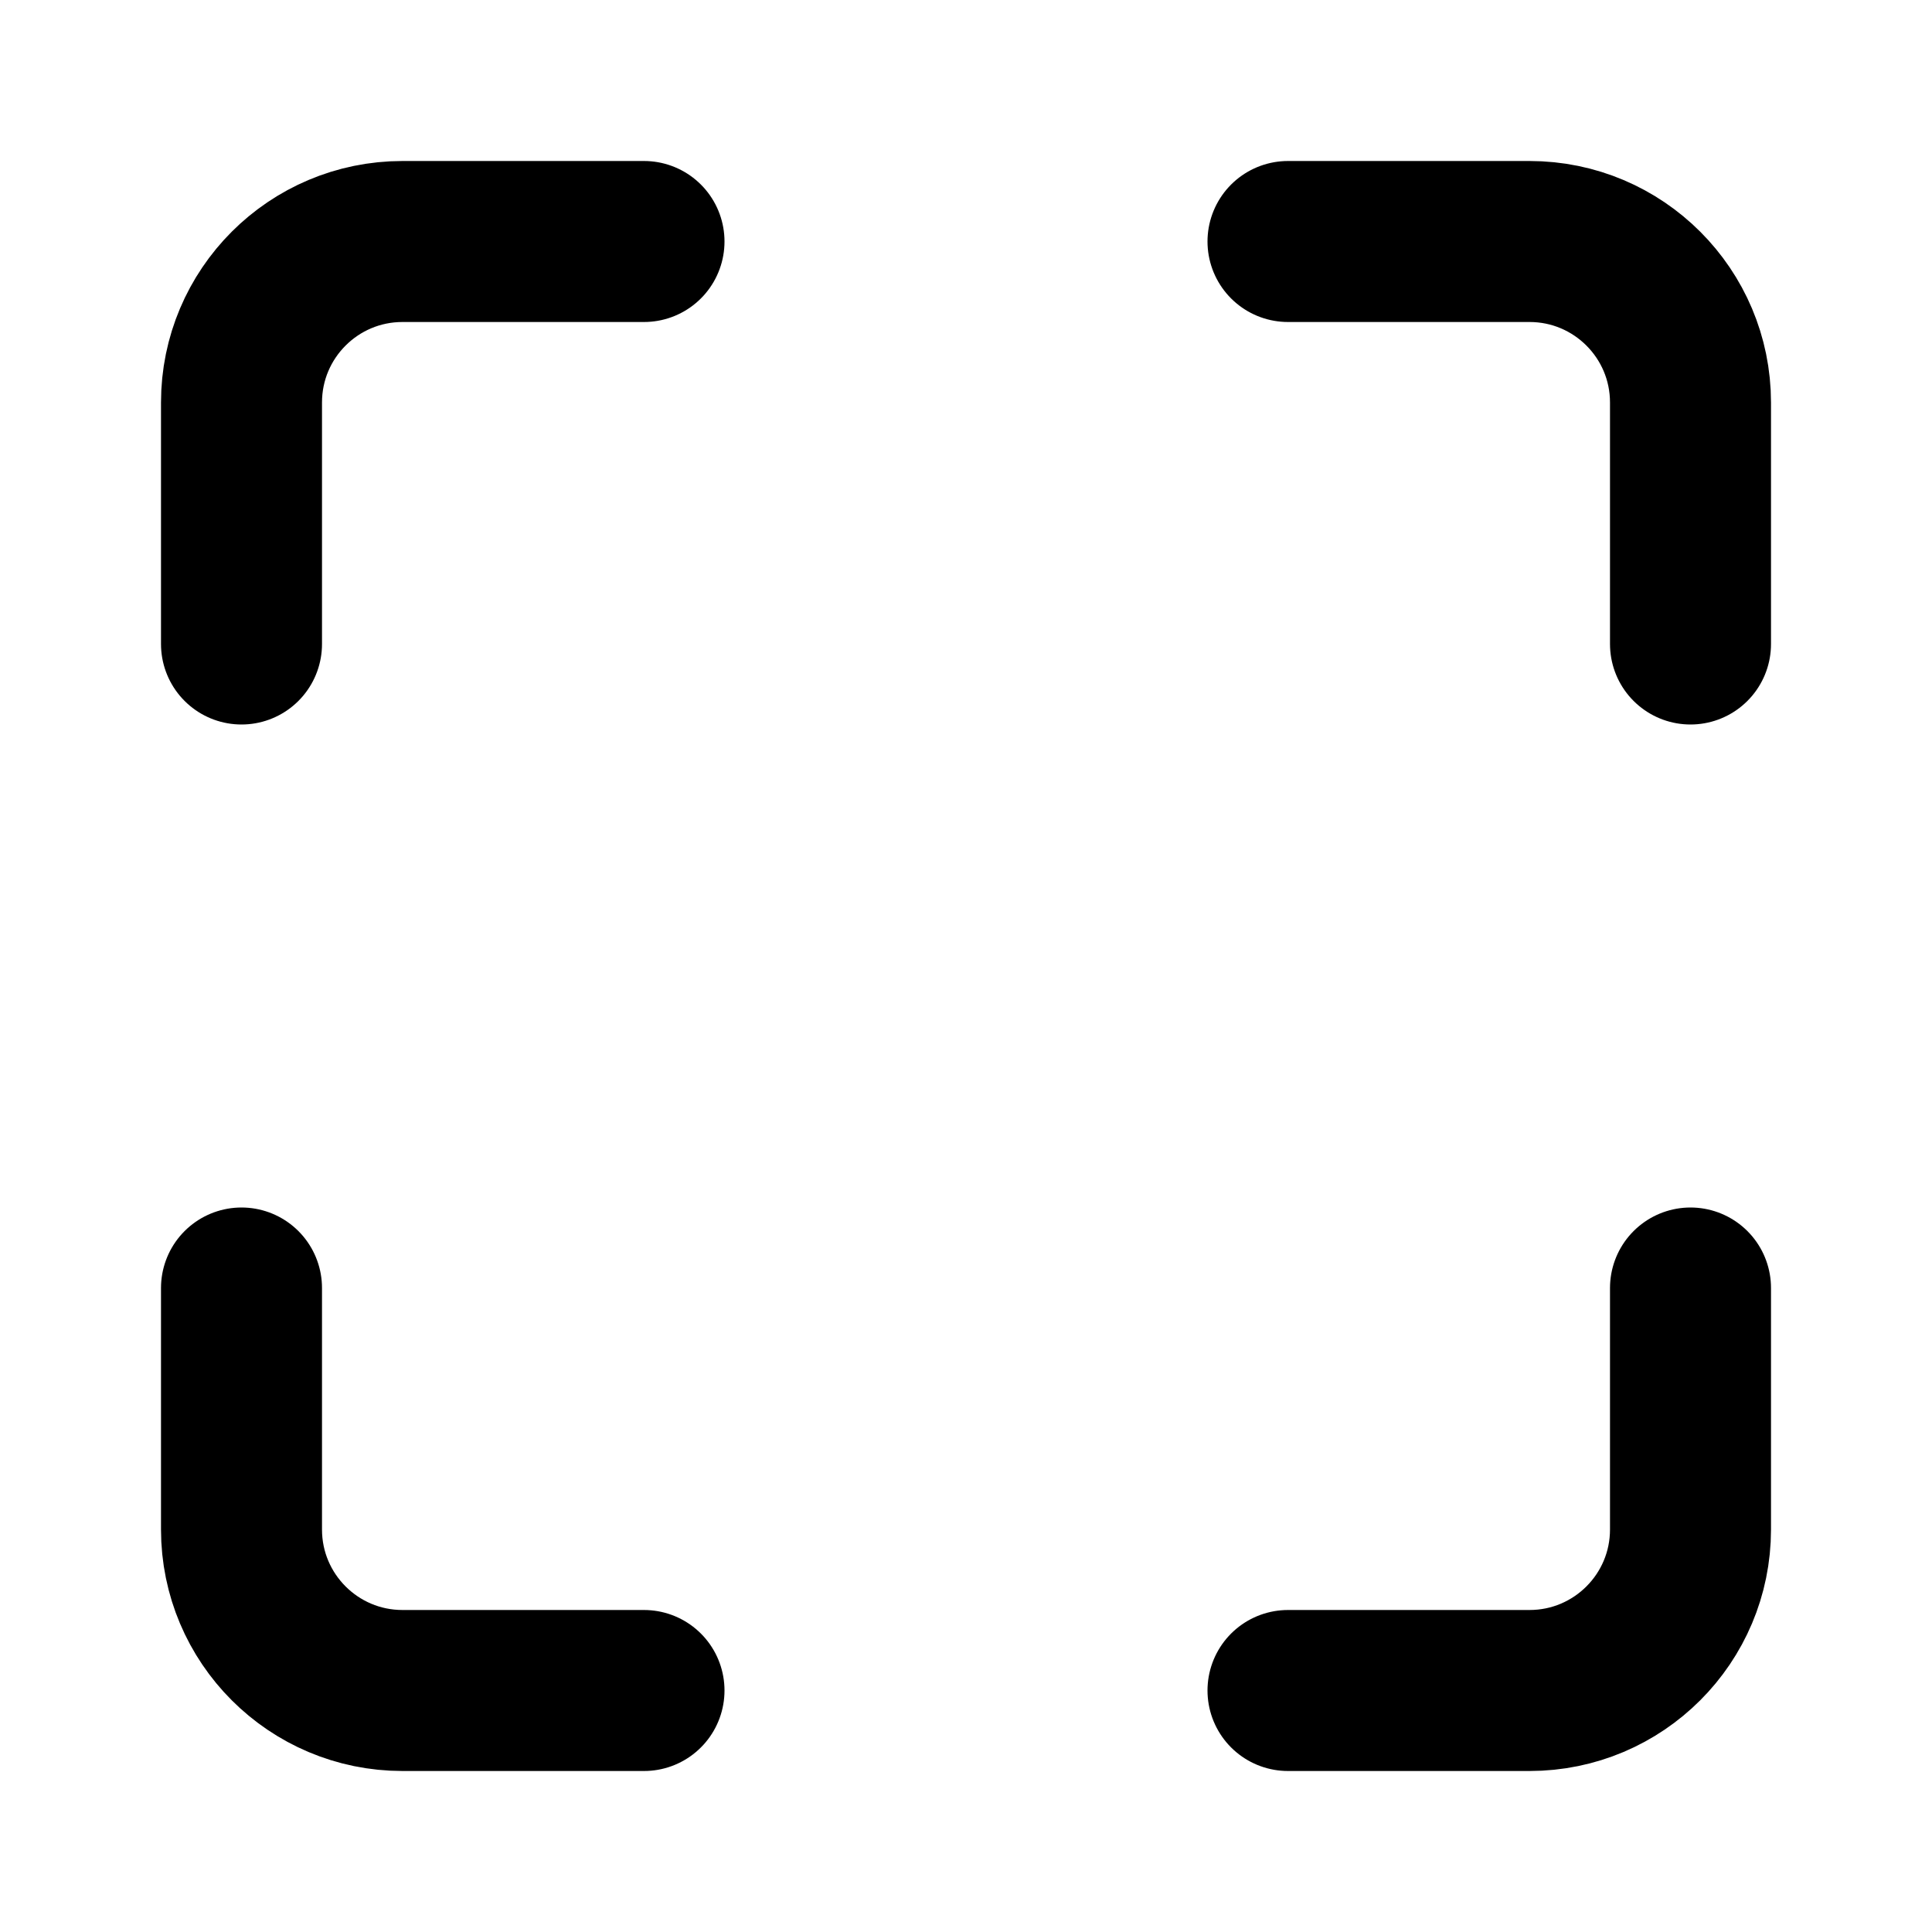
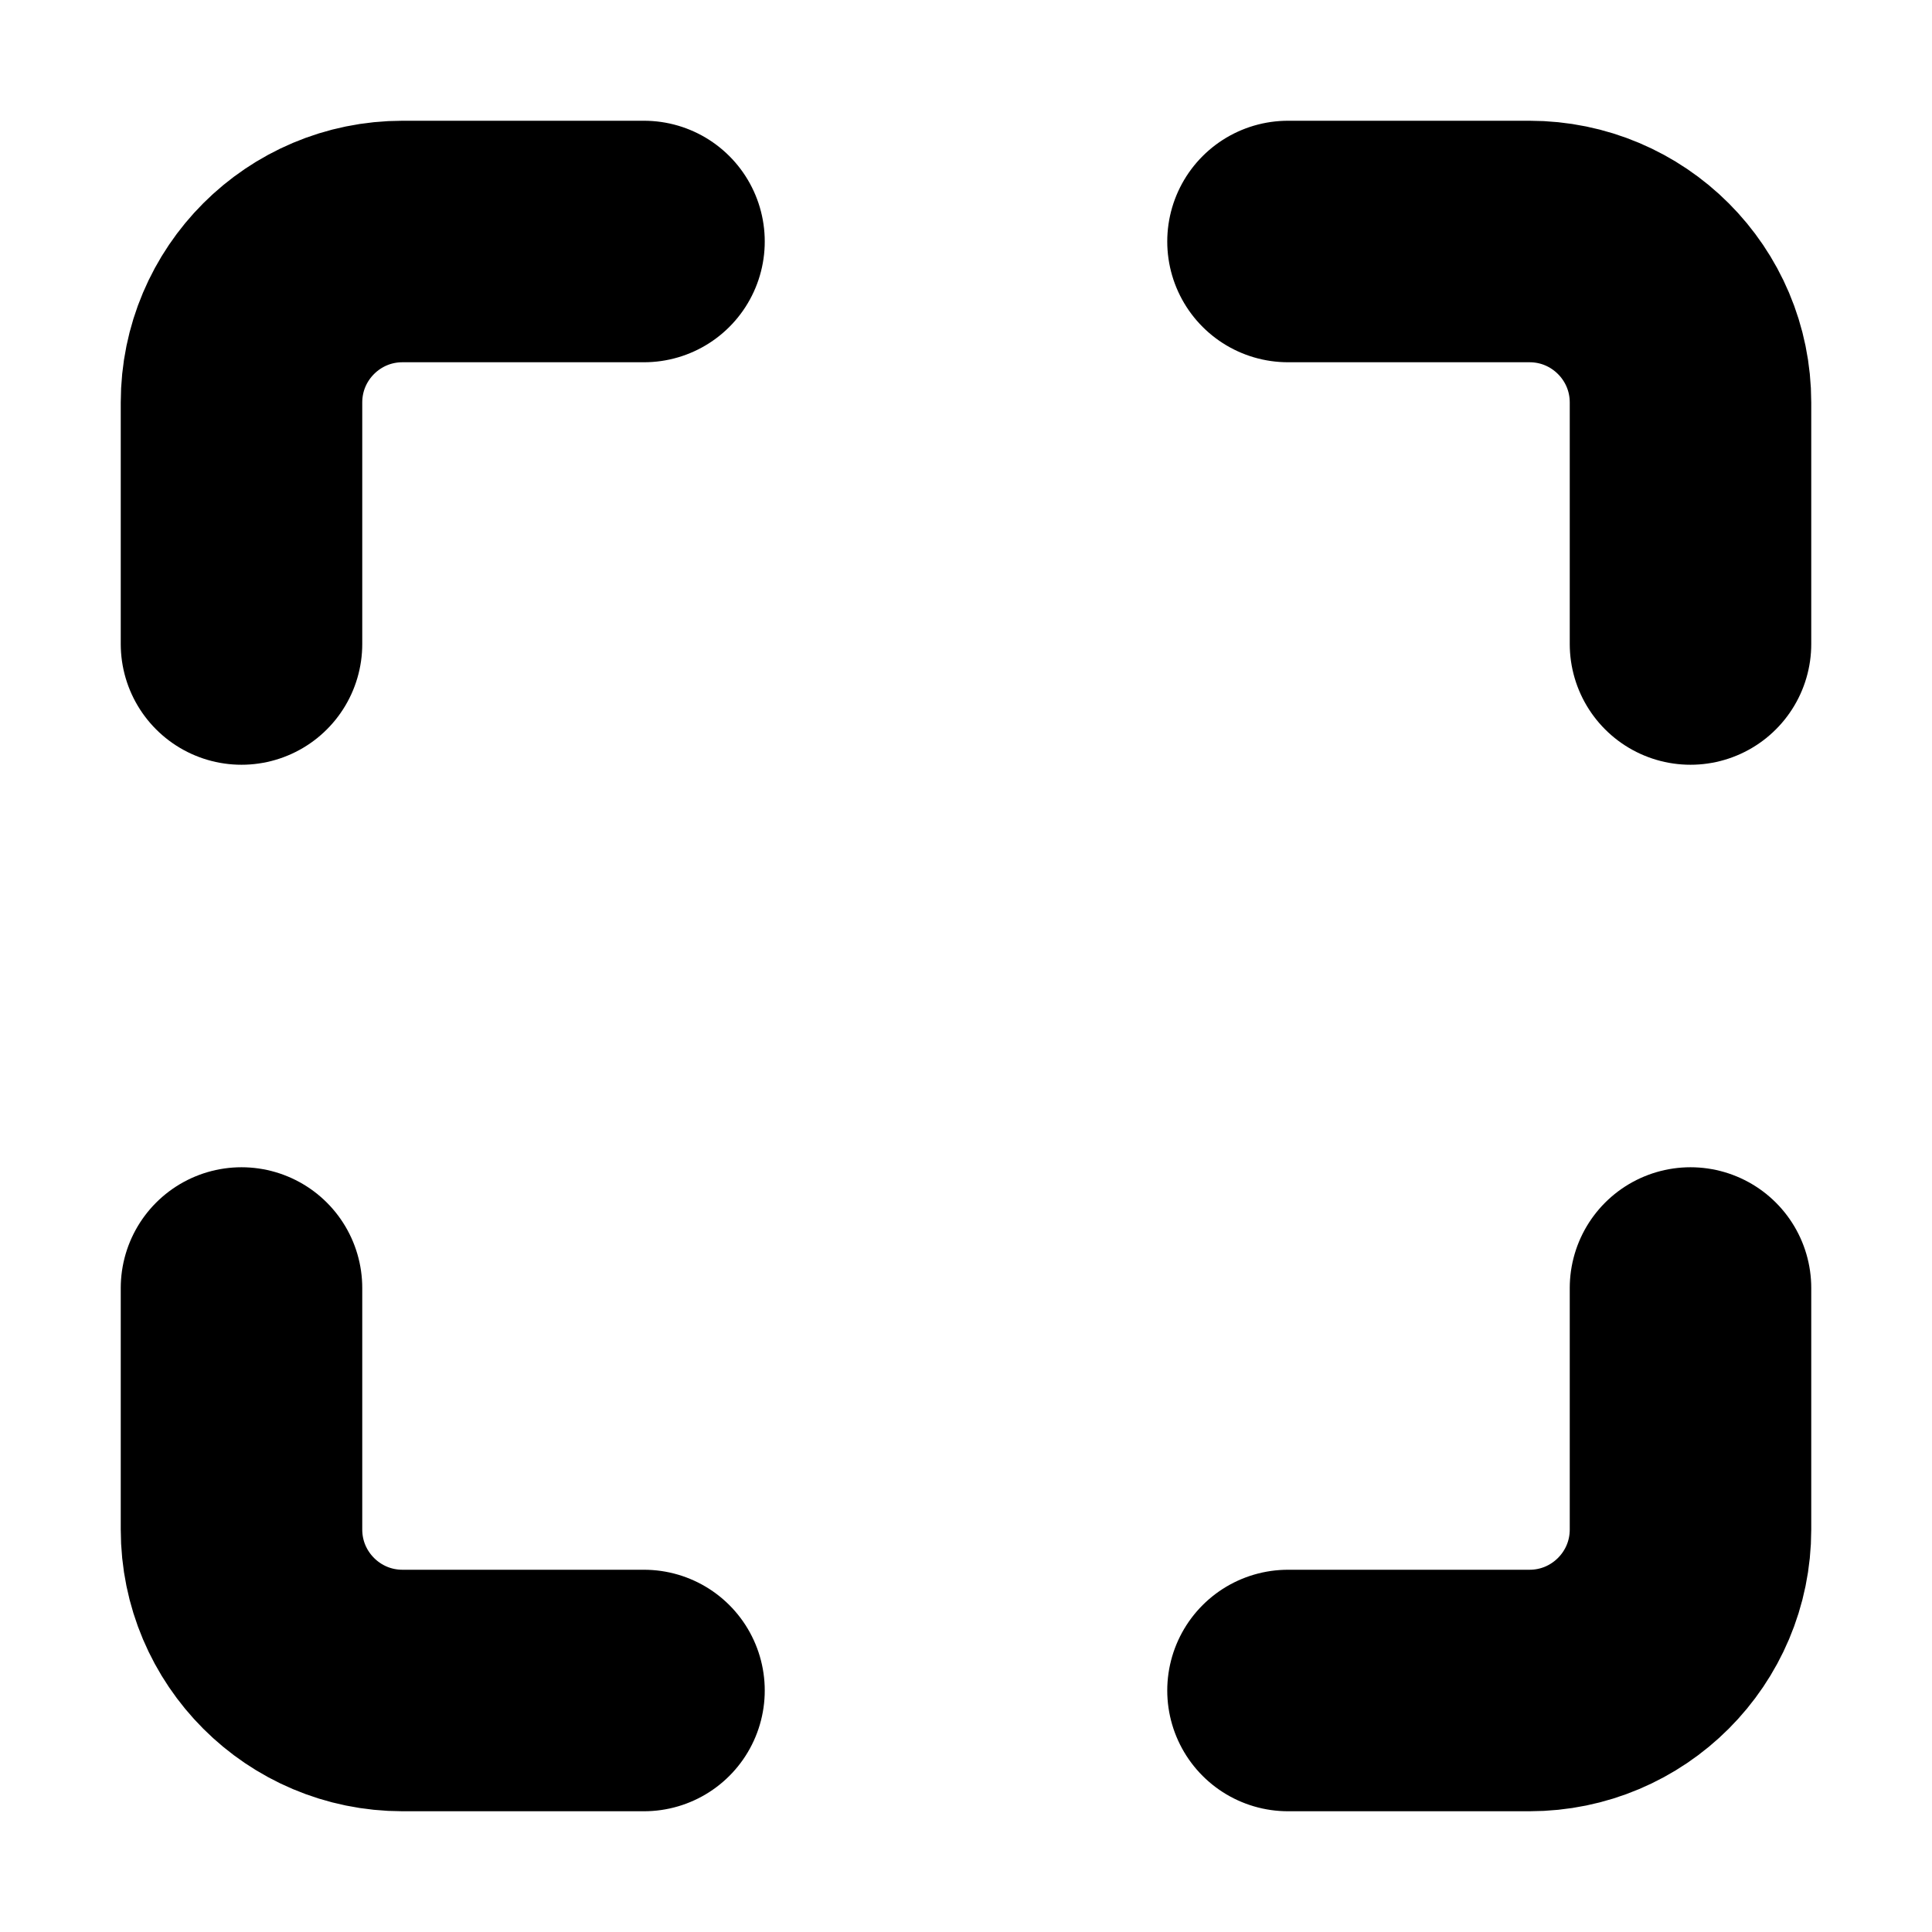
- <svg xmlns="http://www.w3.org/2000/svg" width="48" height="48" viewBox="0 0 24 24" fill="none" stroke="currentColor" stroke-width="2" stroke-linecap="round" stroke-linejoin="round" class="feather feather-maximize">
+ <svg xmlns="http://www.w3.org/2000/svg" width="48" height="48" viewBox="0 0 24 24" fill="none" stroke="currentColor" stroke-width="3" stroke-linecap="round" stroke-linejoin="round" class="feather feather-maximize">
  <path d="M8 3H5a2 2 0 0 0-2 2v3m18 0V5a2 2 0 0 0-2-2h-3m0 18h3a2 2 0 0 0 2-2v-3M3 16v3a2 2 0 0 0 2 2h3" />
</svg>
